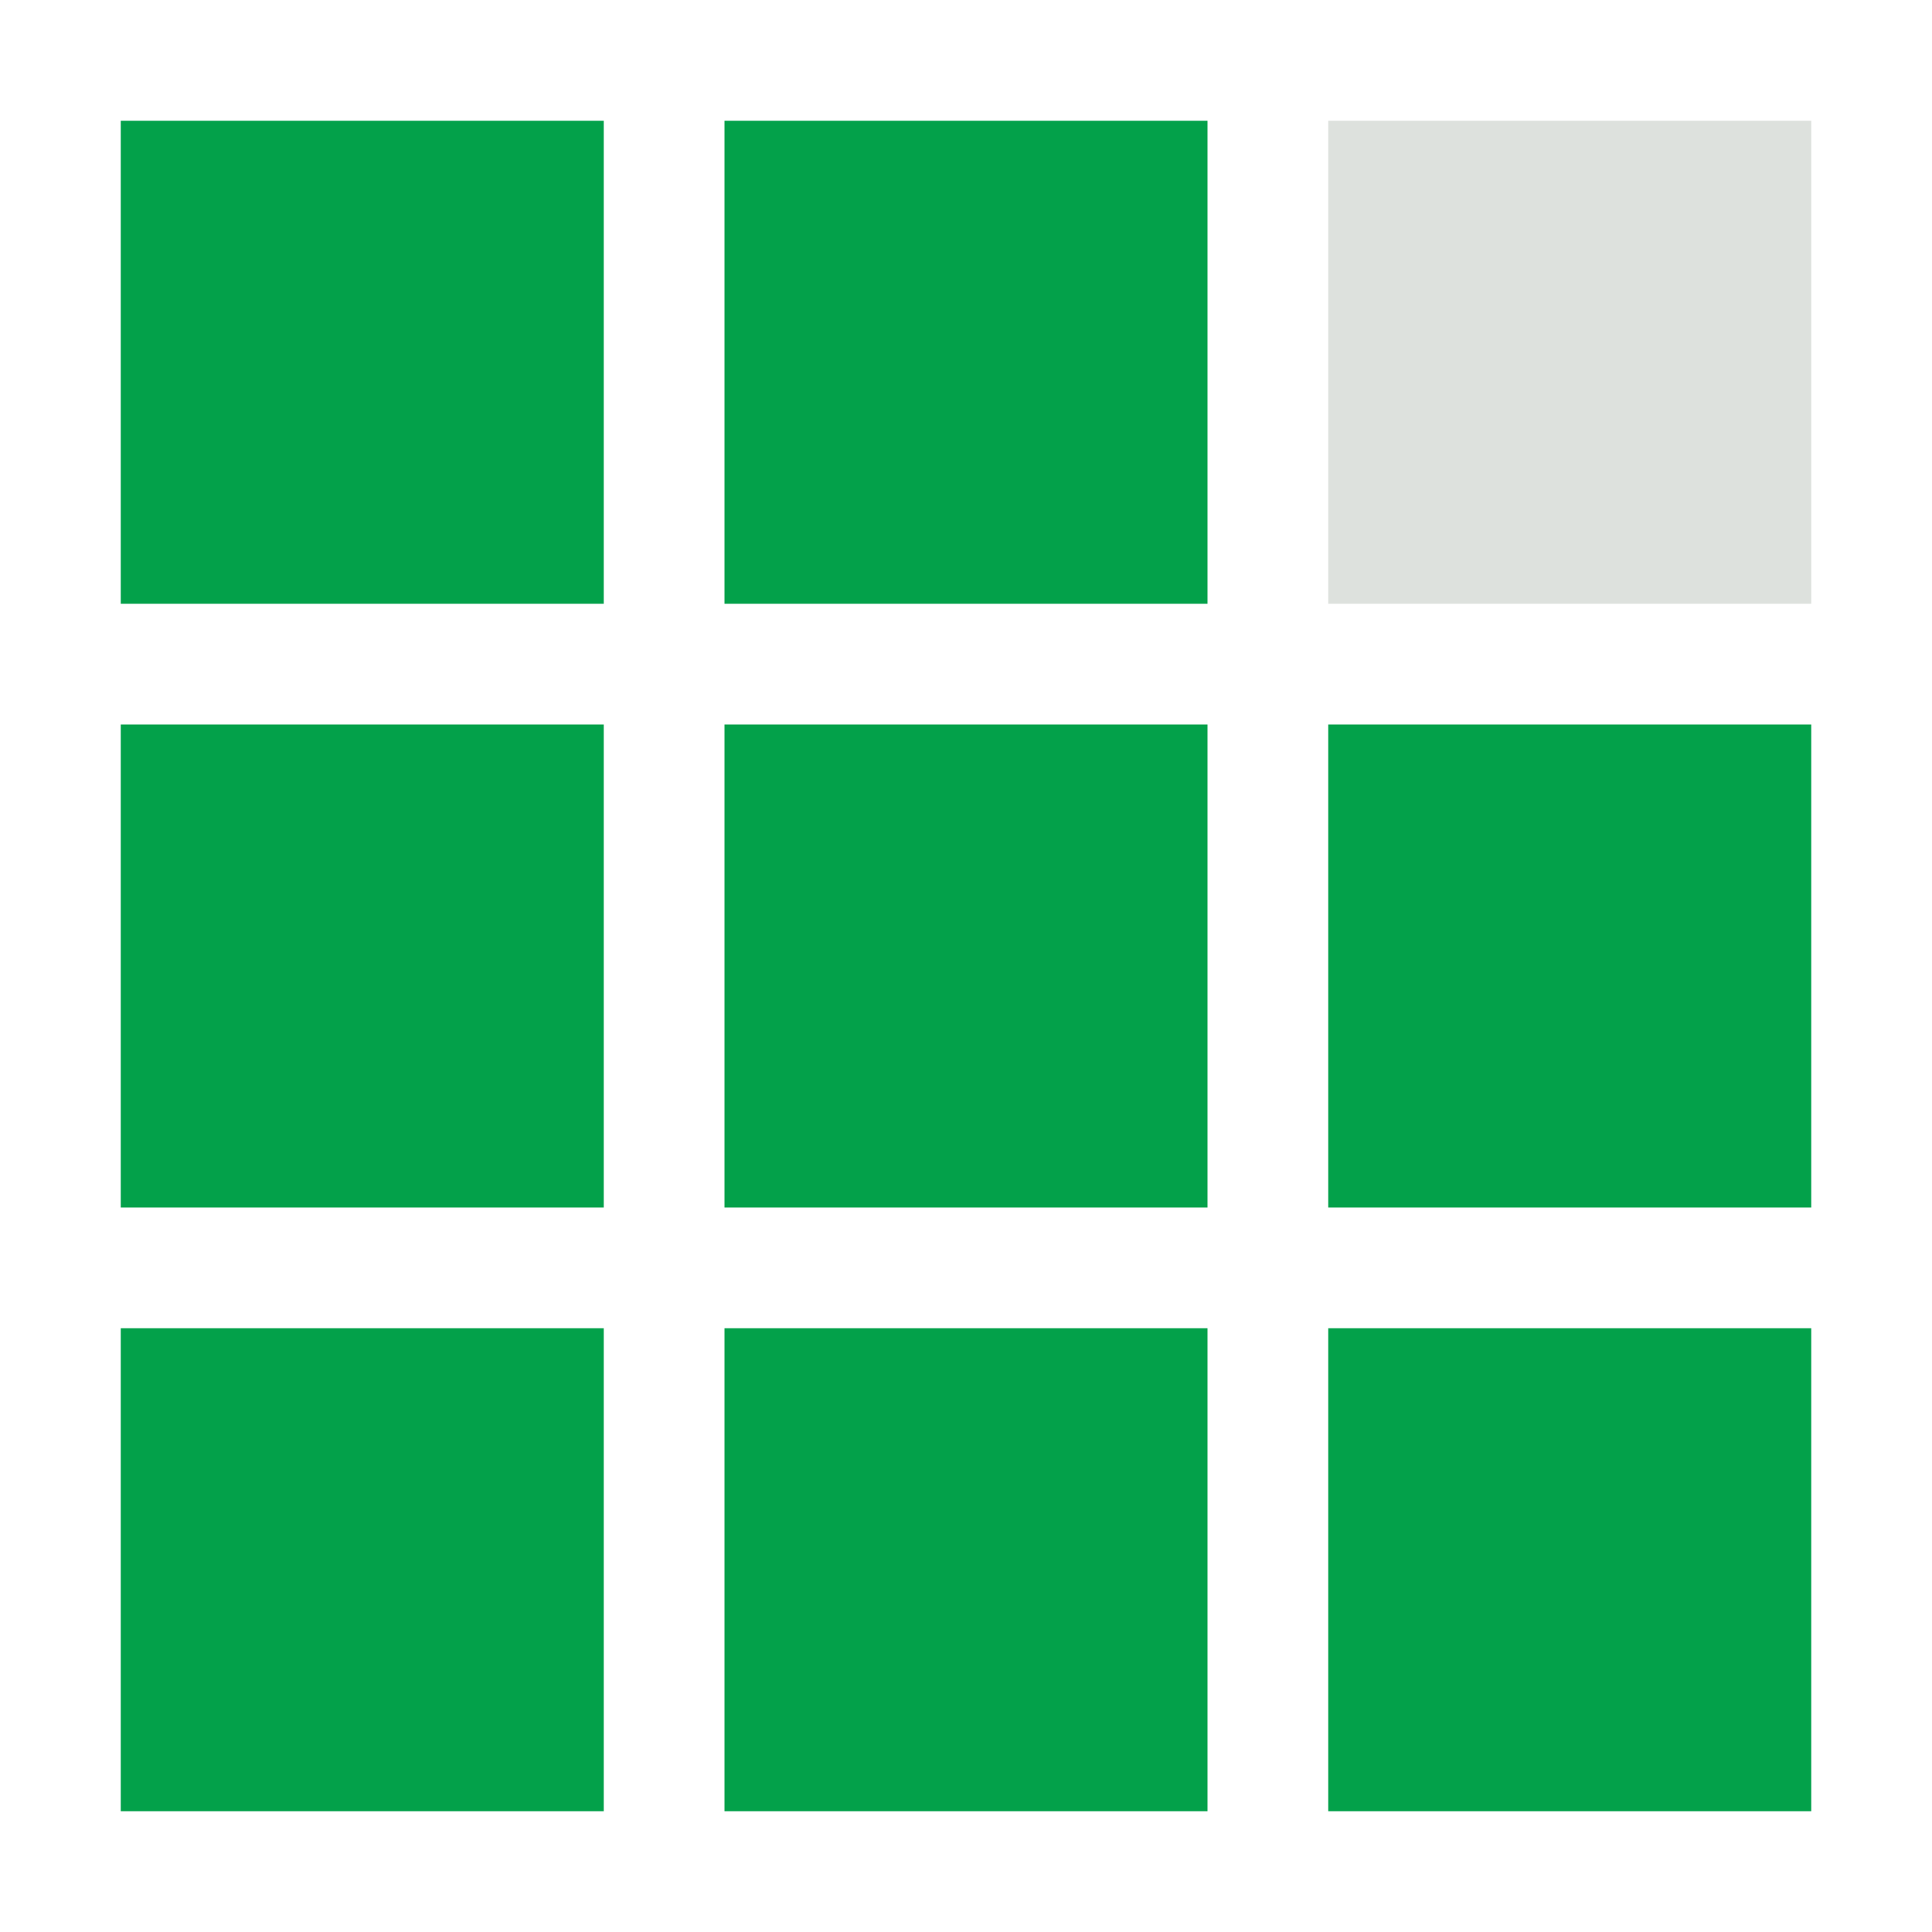
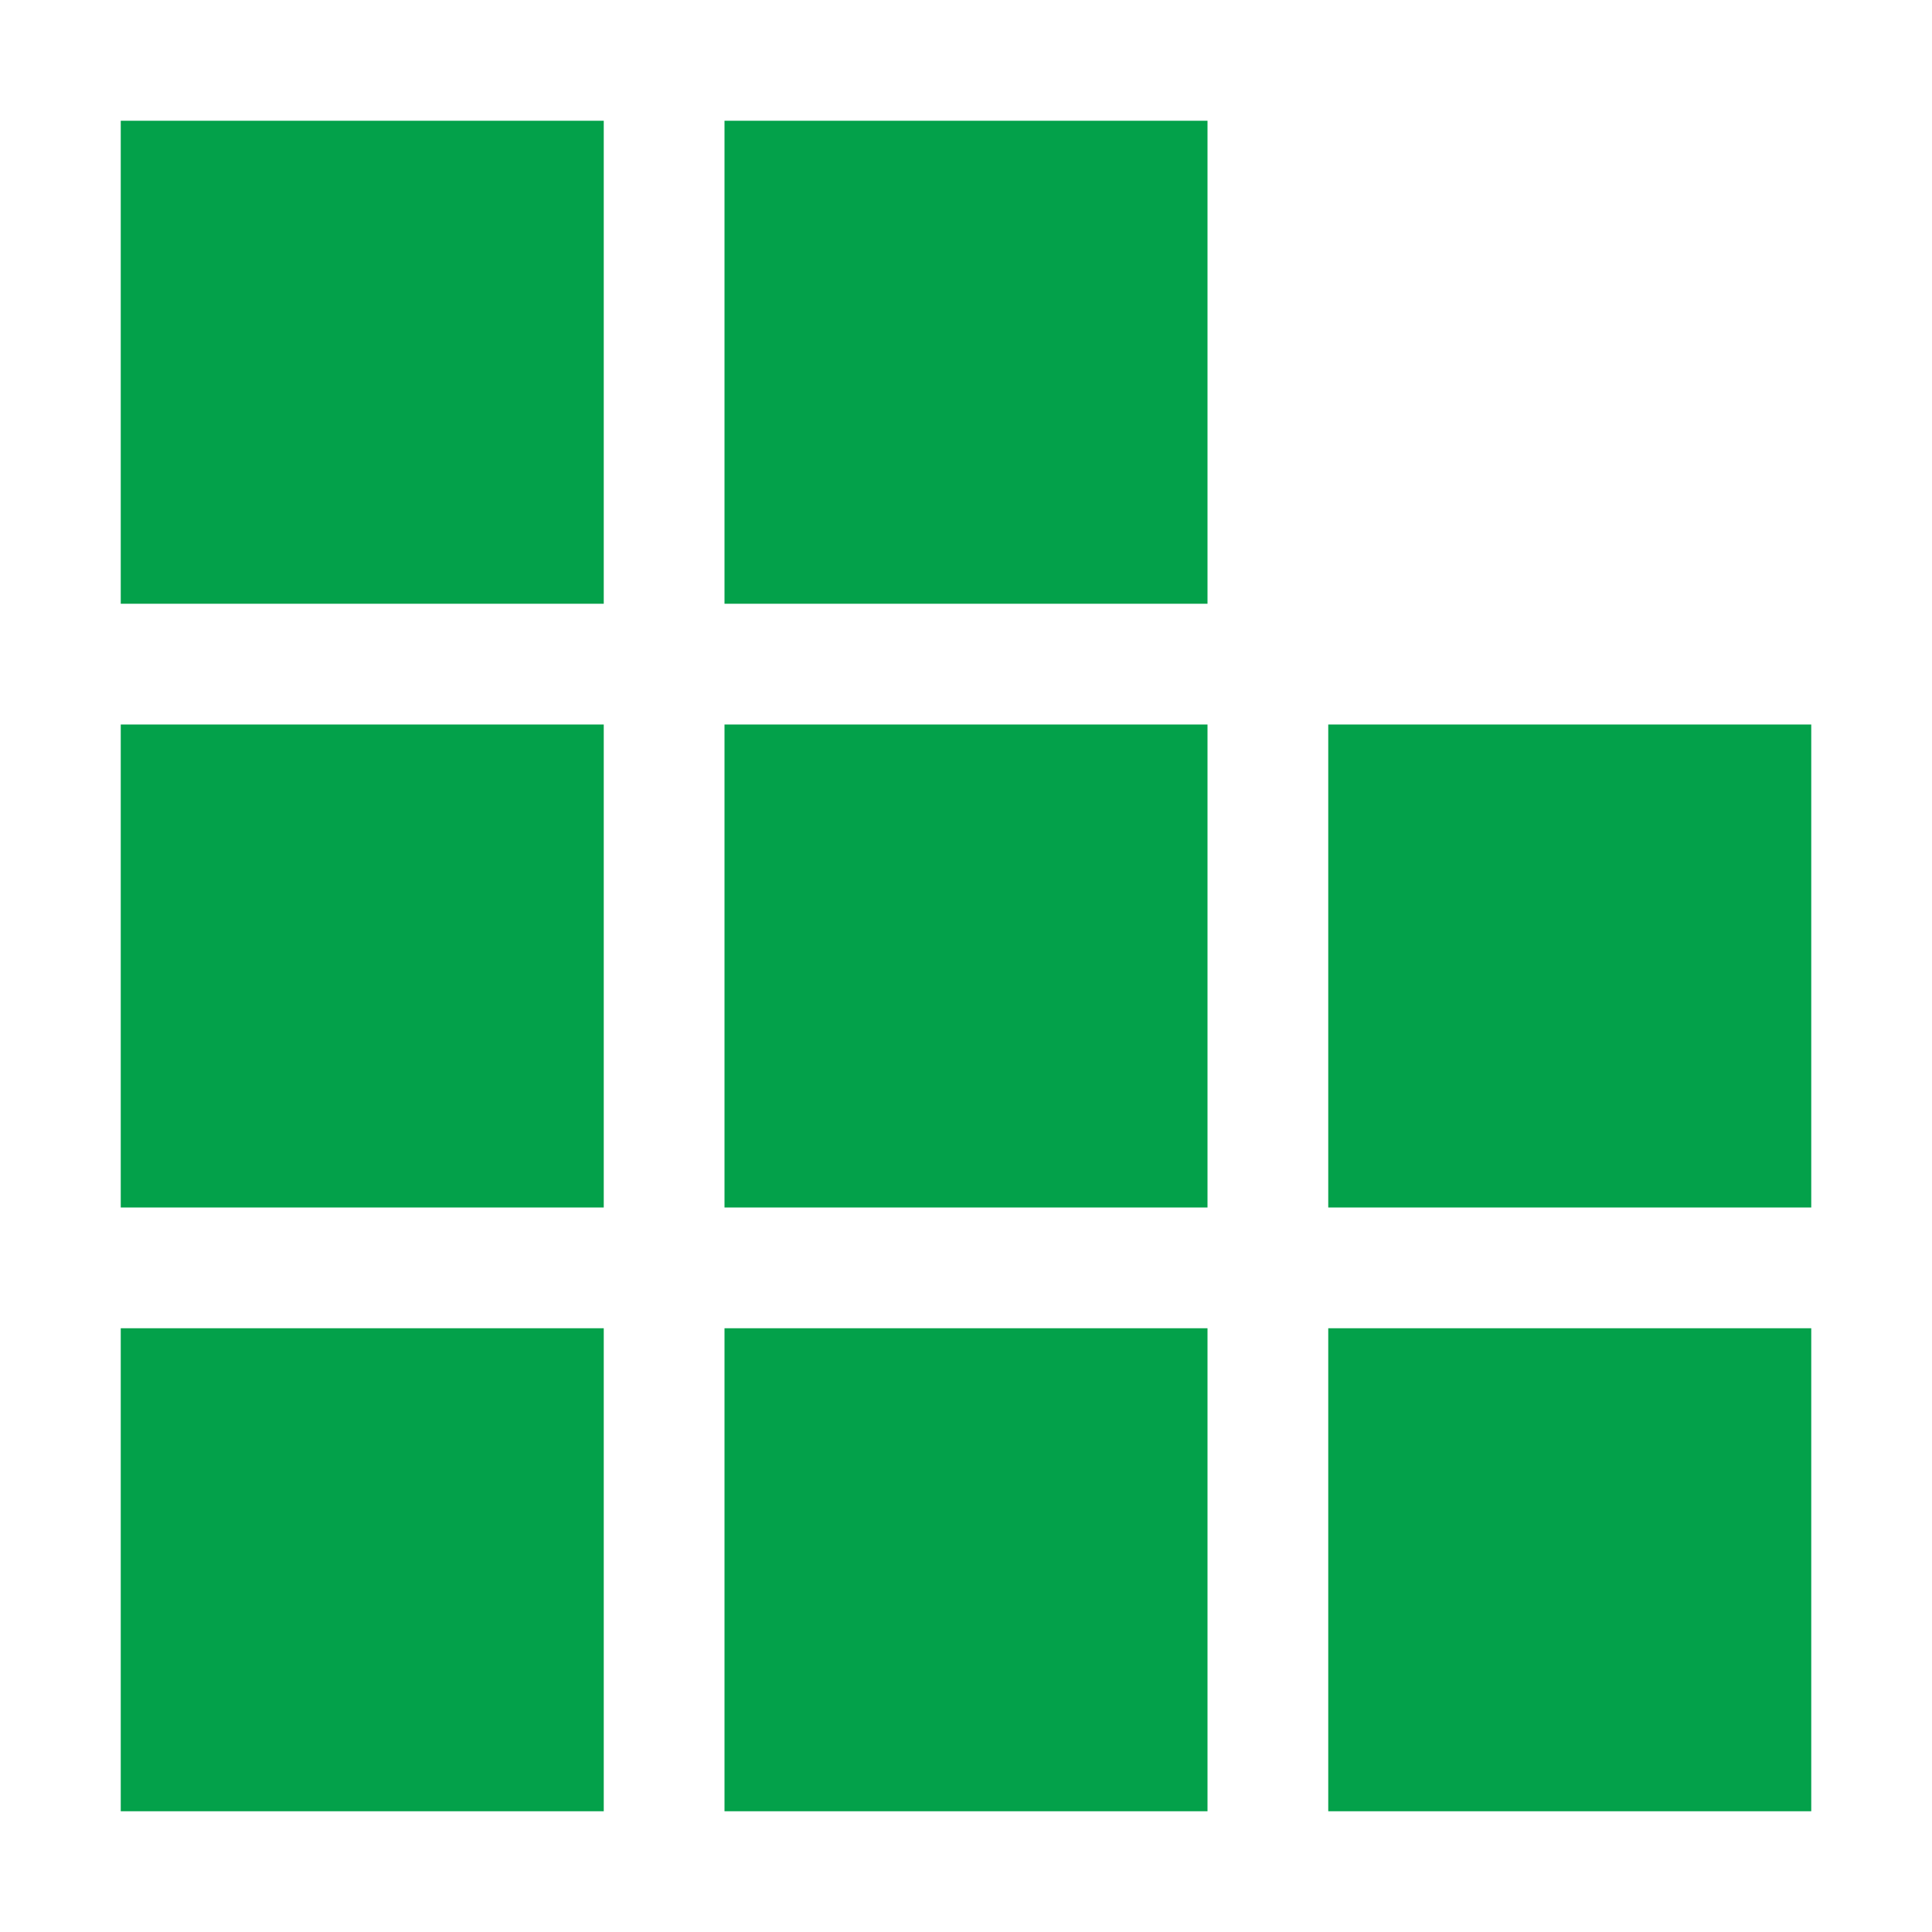
<svg xmlns="http://www.w3.org/2000/svg" viewBox="0 0 16 16">
  <style>
    rect { fill: #03a14a; }
-     .off { fill: #dde1dd; }
    @media (prefers-color-scheme: dark) {
      rect { fill: #0fbd59; }
-       .off { fill: #2e312f; }
    }
  </style>
  <rect x="1" y="1" width="4" height="4" />
  <rect x="6" y="1" width="4" height="4" />
-   <rect class="off" x="11" y="1" width="4" height="4" />
  <rect x="1" y="6" width="4" height="4" />
  <rect x="6" y="6" width="4" height="4" />
  <rect x="11" y="6" width="4" height="4" />
  <rect x="1" y="11" width="4" height="4" />
  <rect x="6" y="11" width="4" height="4" />
  <rect x="11" y="11" width="4" height="4" />
</svg>
